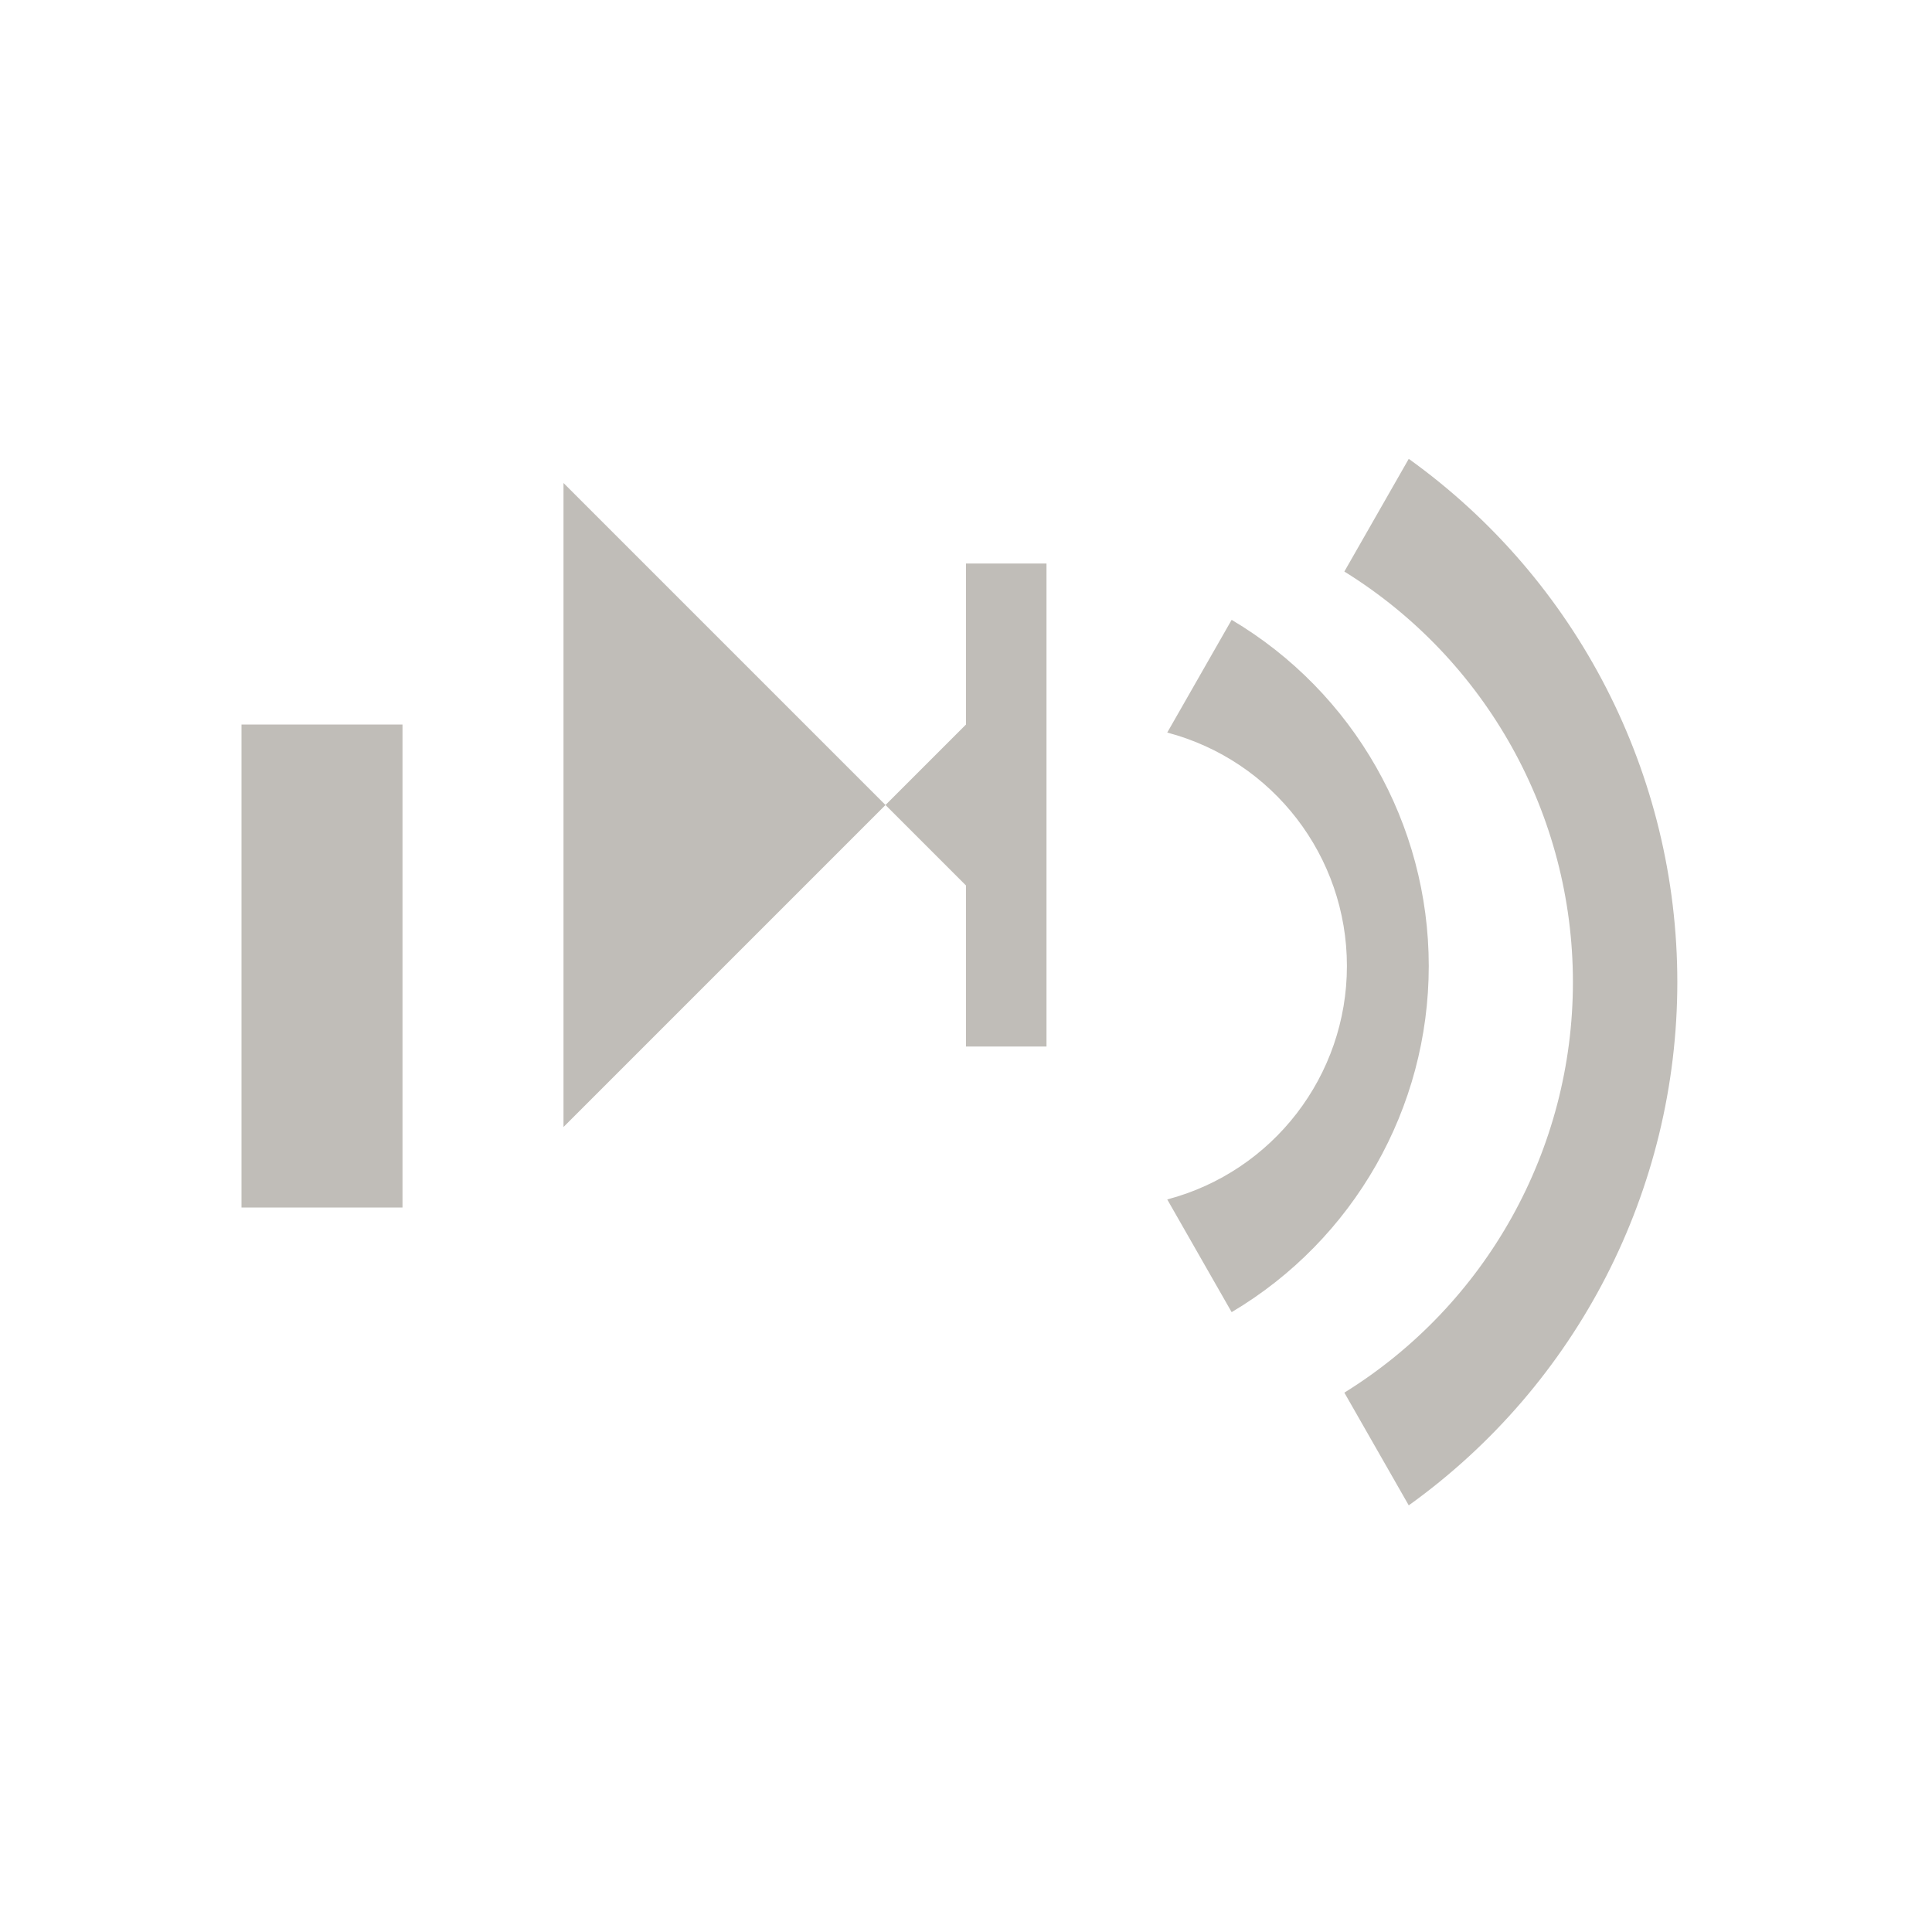
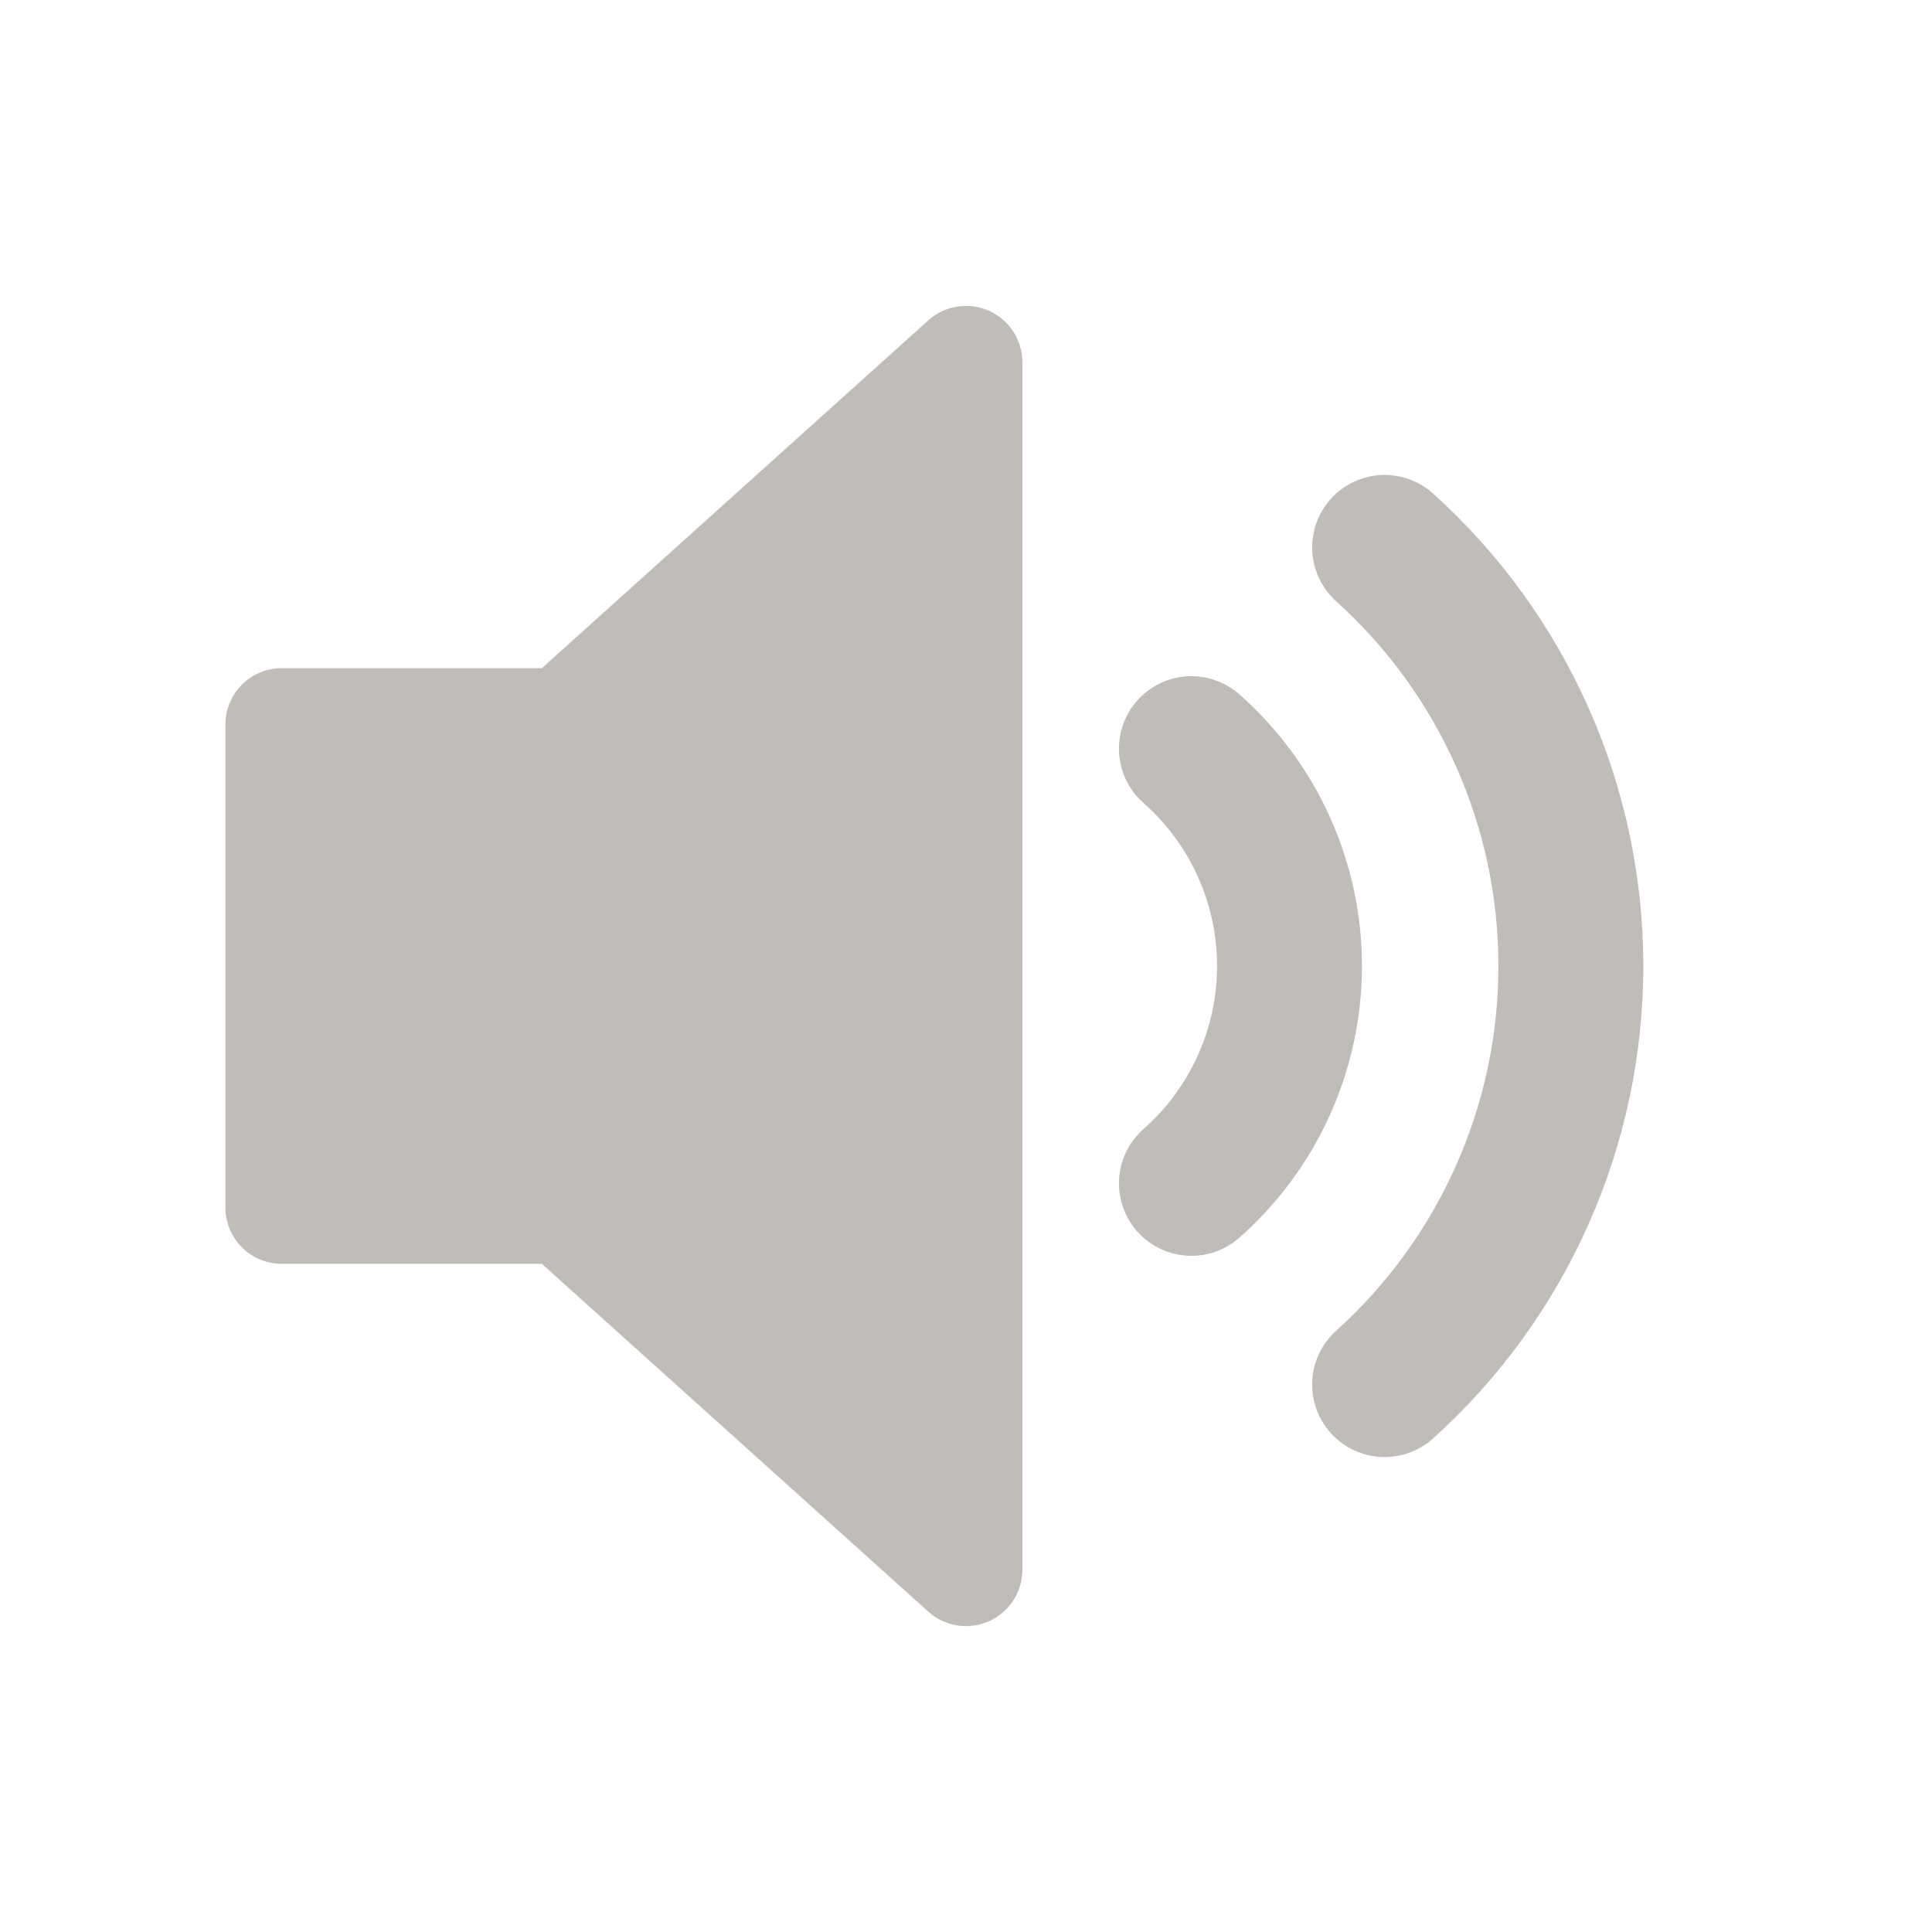
<svg xmlns="http://www.w3.org/2000/svg" viewBox="0 0 24 24" width="24" height="24">
-   <g fill="#c0bdb8">
-     <path d="M3 9h2v6H3zm4-3 5 5v-4h1v6h-1V9L7 14V6zm8.3 1.7a5 5 0 0 1 0 8.6l-.8-1.4a3 3 0 0 0 0-5.8zm2.2-2a8 8 0 0 1 0 13l-.8-1.4a6 6 0 0 0 0-10.2z" />
+   <g fill="#c0bdb8" stroke="#c0bdb8" stroke-linecap="round" stroke-linejoin="round">
+     <path d="M3.5 9 H7 L12 4.5 V19.5 L7 15 H3.5 Z" stroke-width="1.4" />
+     <path d="M14.8 9.3 a3.6 3.6 0 0 1 0 5.4" fill="none" stroke-width="1.8" />
+     <path d="M17.2 6.8 a7 7 0 0 1 0 10.4" fill="none" stroke-width="1.8" />
  </g>
</svg>
